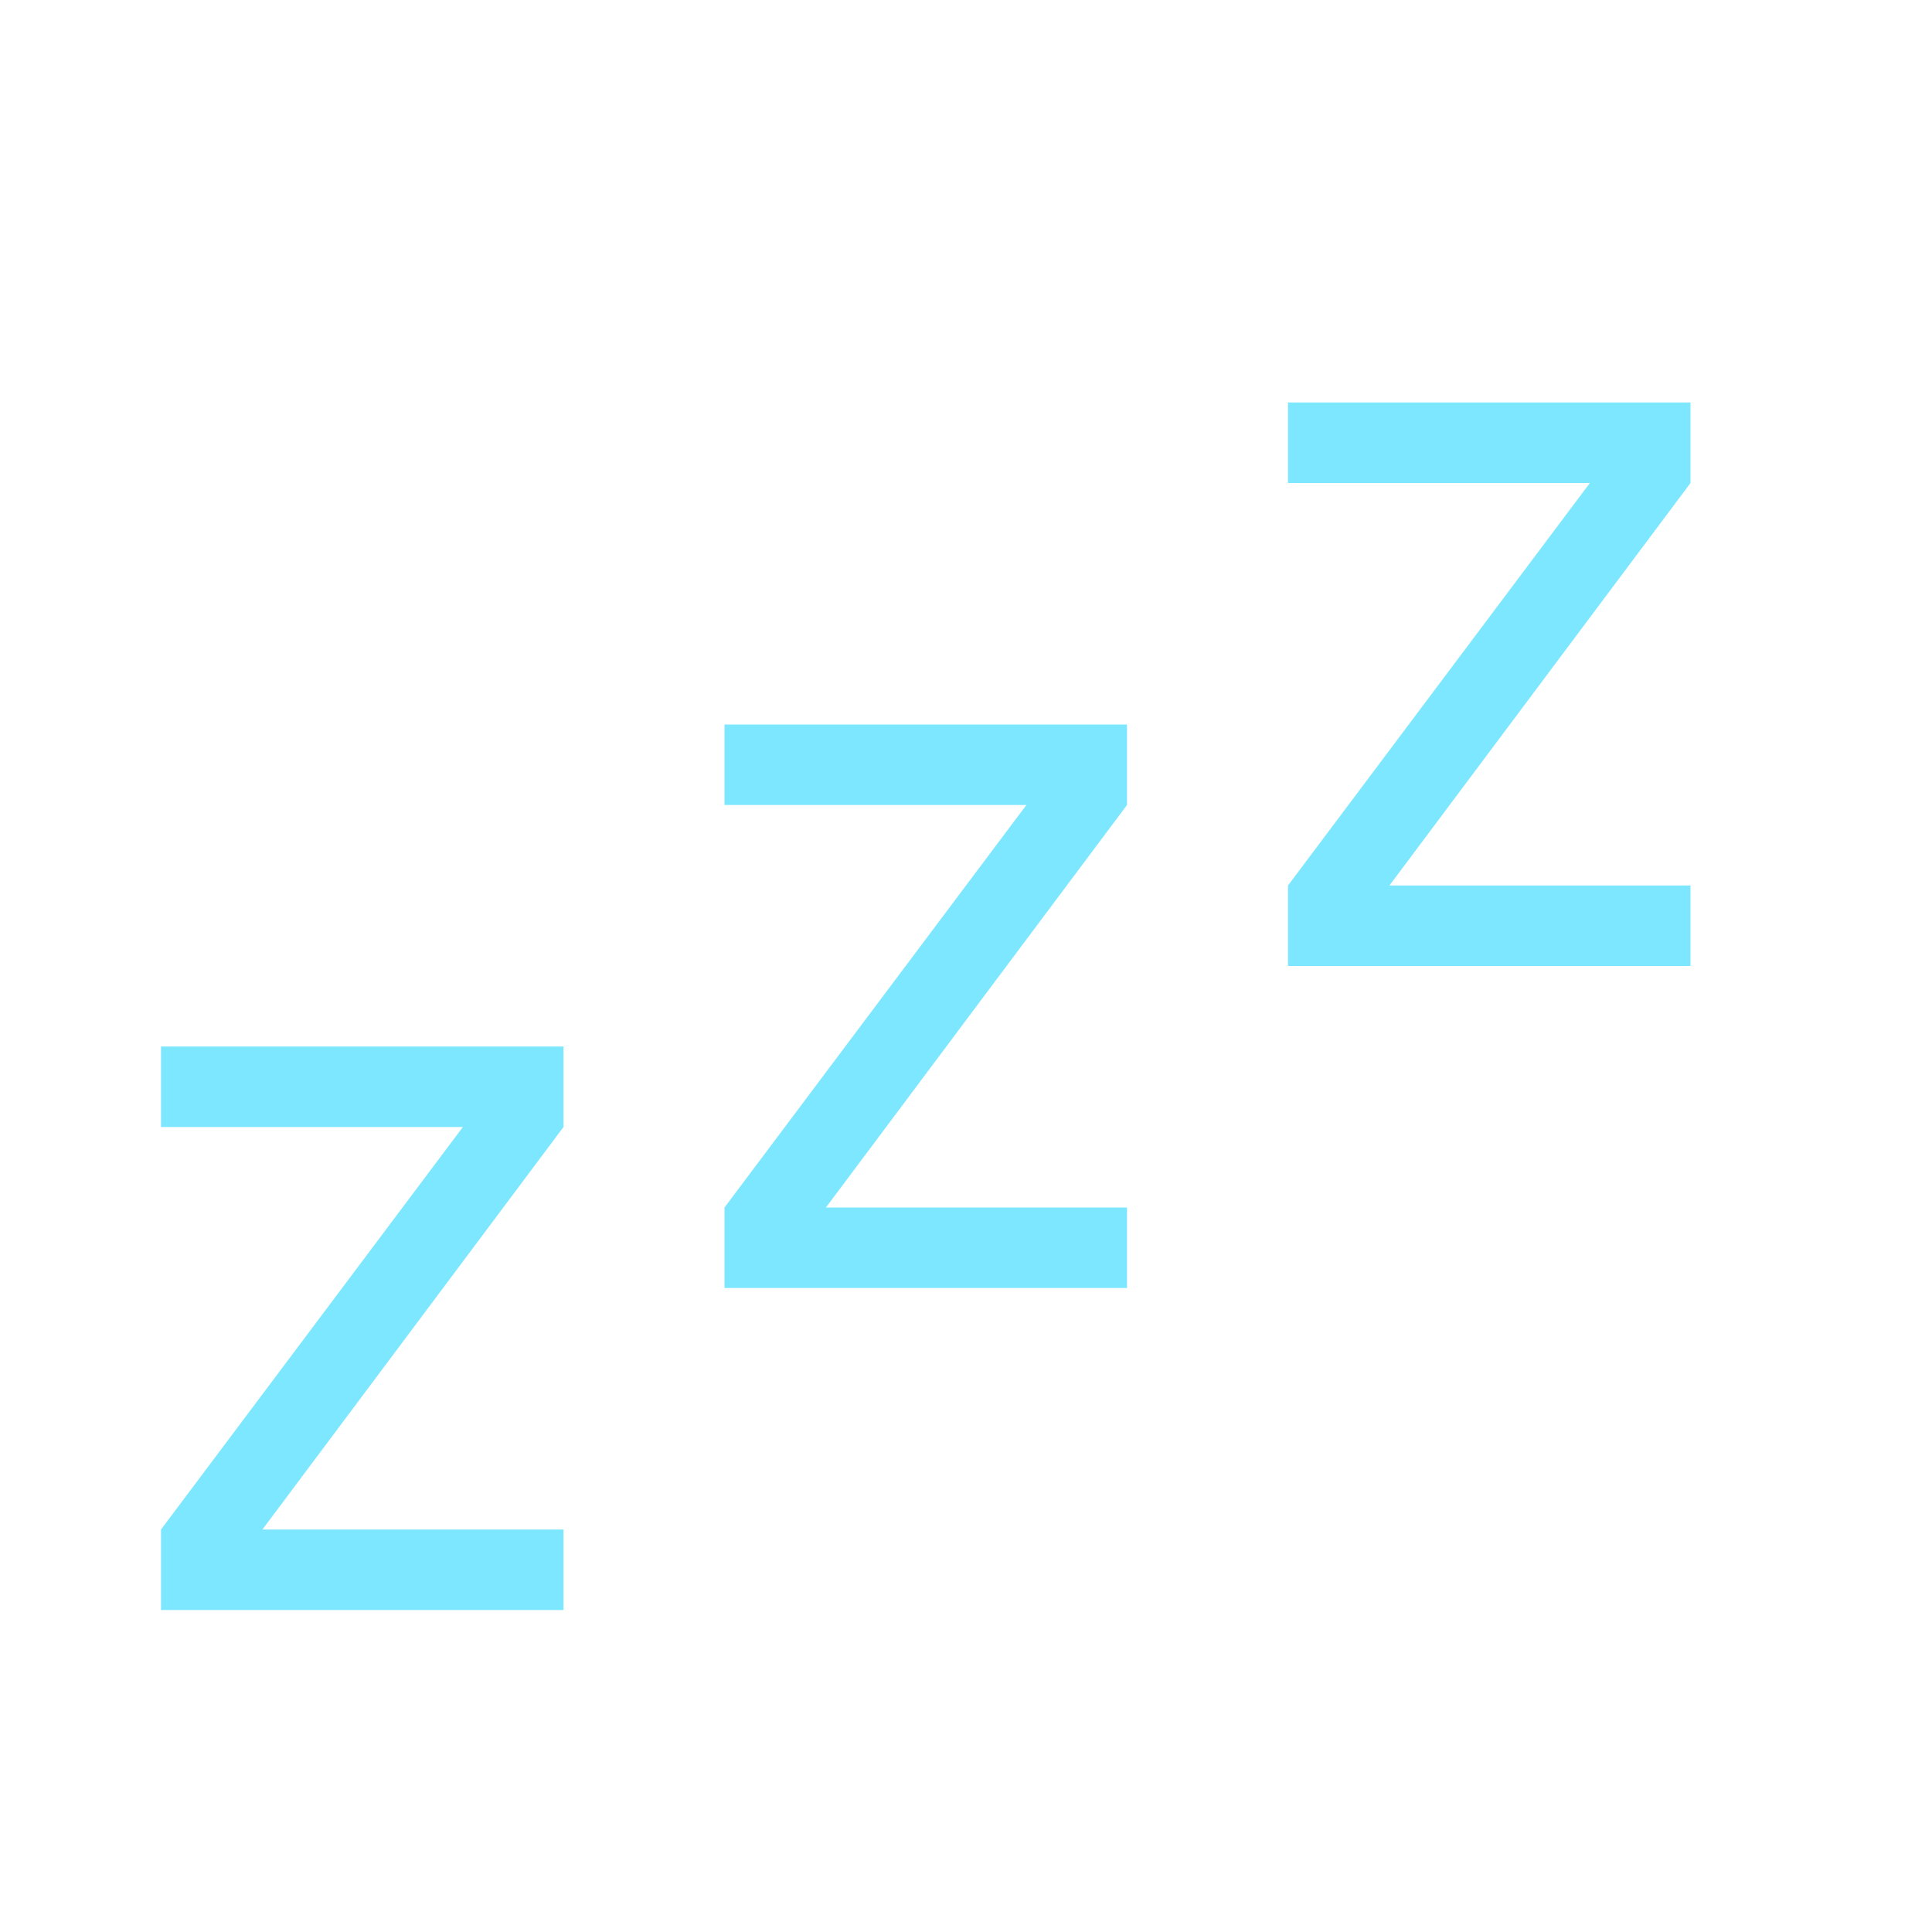
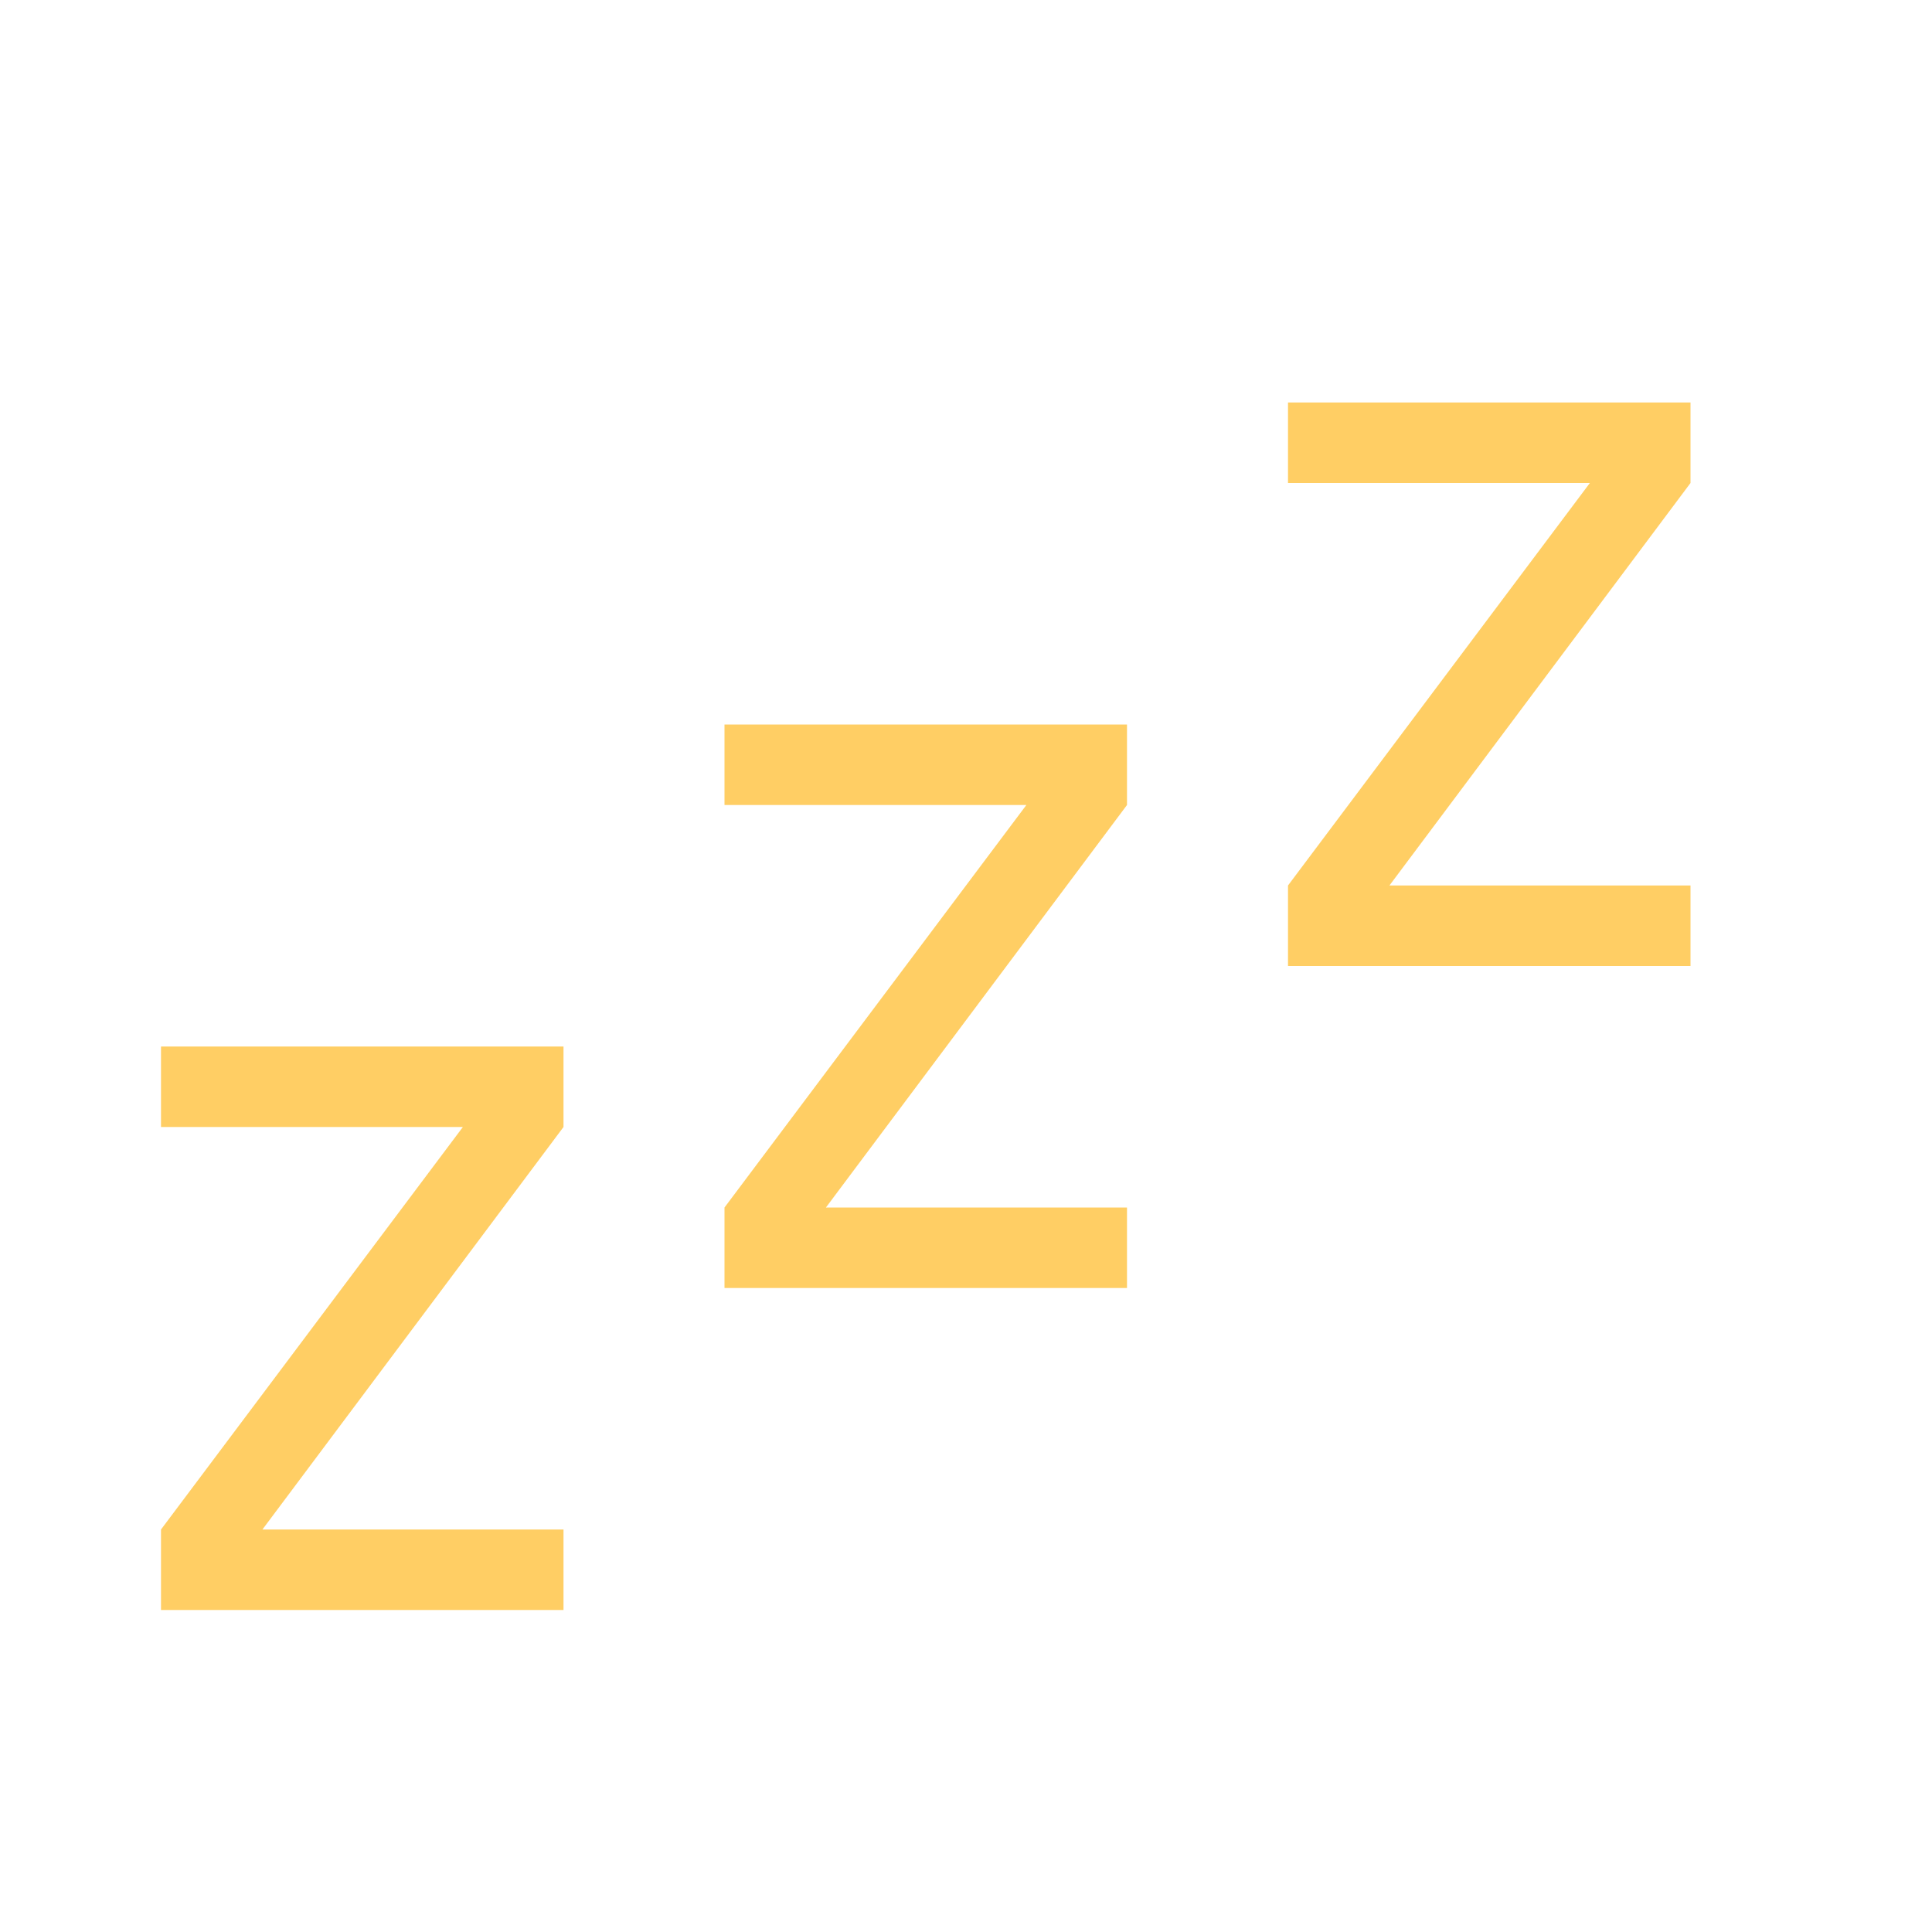
<svg xmlns="http://www.w3.org/2000/svg" width="1em" height="1em" viewBox="0 0 24 24">
-   <path fill="#7DE7FF" d="M2 13h5v1l-3.74 5H7v1H2v-1l3.75-5H2zm7-4h5v1l-3.74 5H14v1H9v-1l3.75-5H9zm7-4h5v1l-3.74 5H21v1h-5v-1l3.75-5H16z" />
+   <path fill="#FFCE64" d="M2 13h5v1l-3.74 5H7v1H2v-1l3.75-5H2zm7-4h5v1l-3.74 5H14v1H9v-1l3.75-5H9zm7-4h5v1l-3.74 5H21v1h-5v-1l3.75-5H16z" />
</svg>
